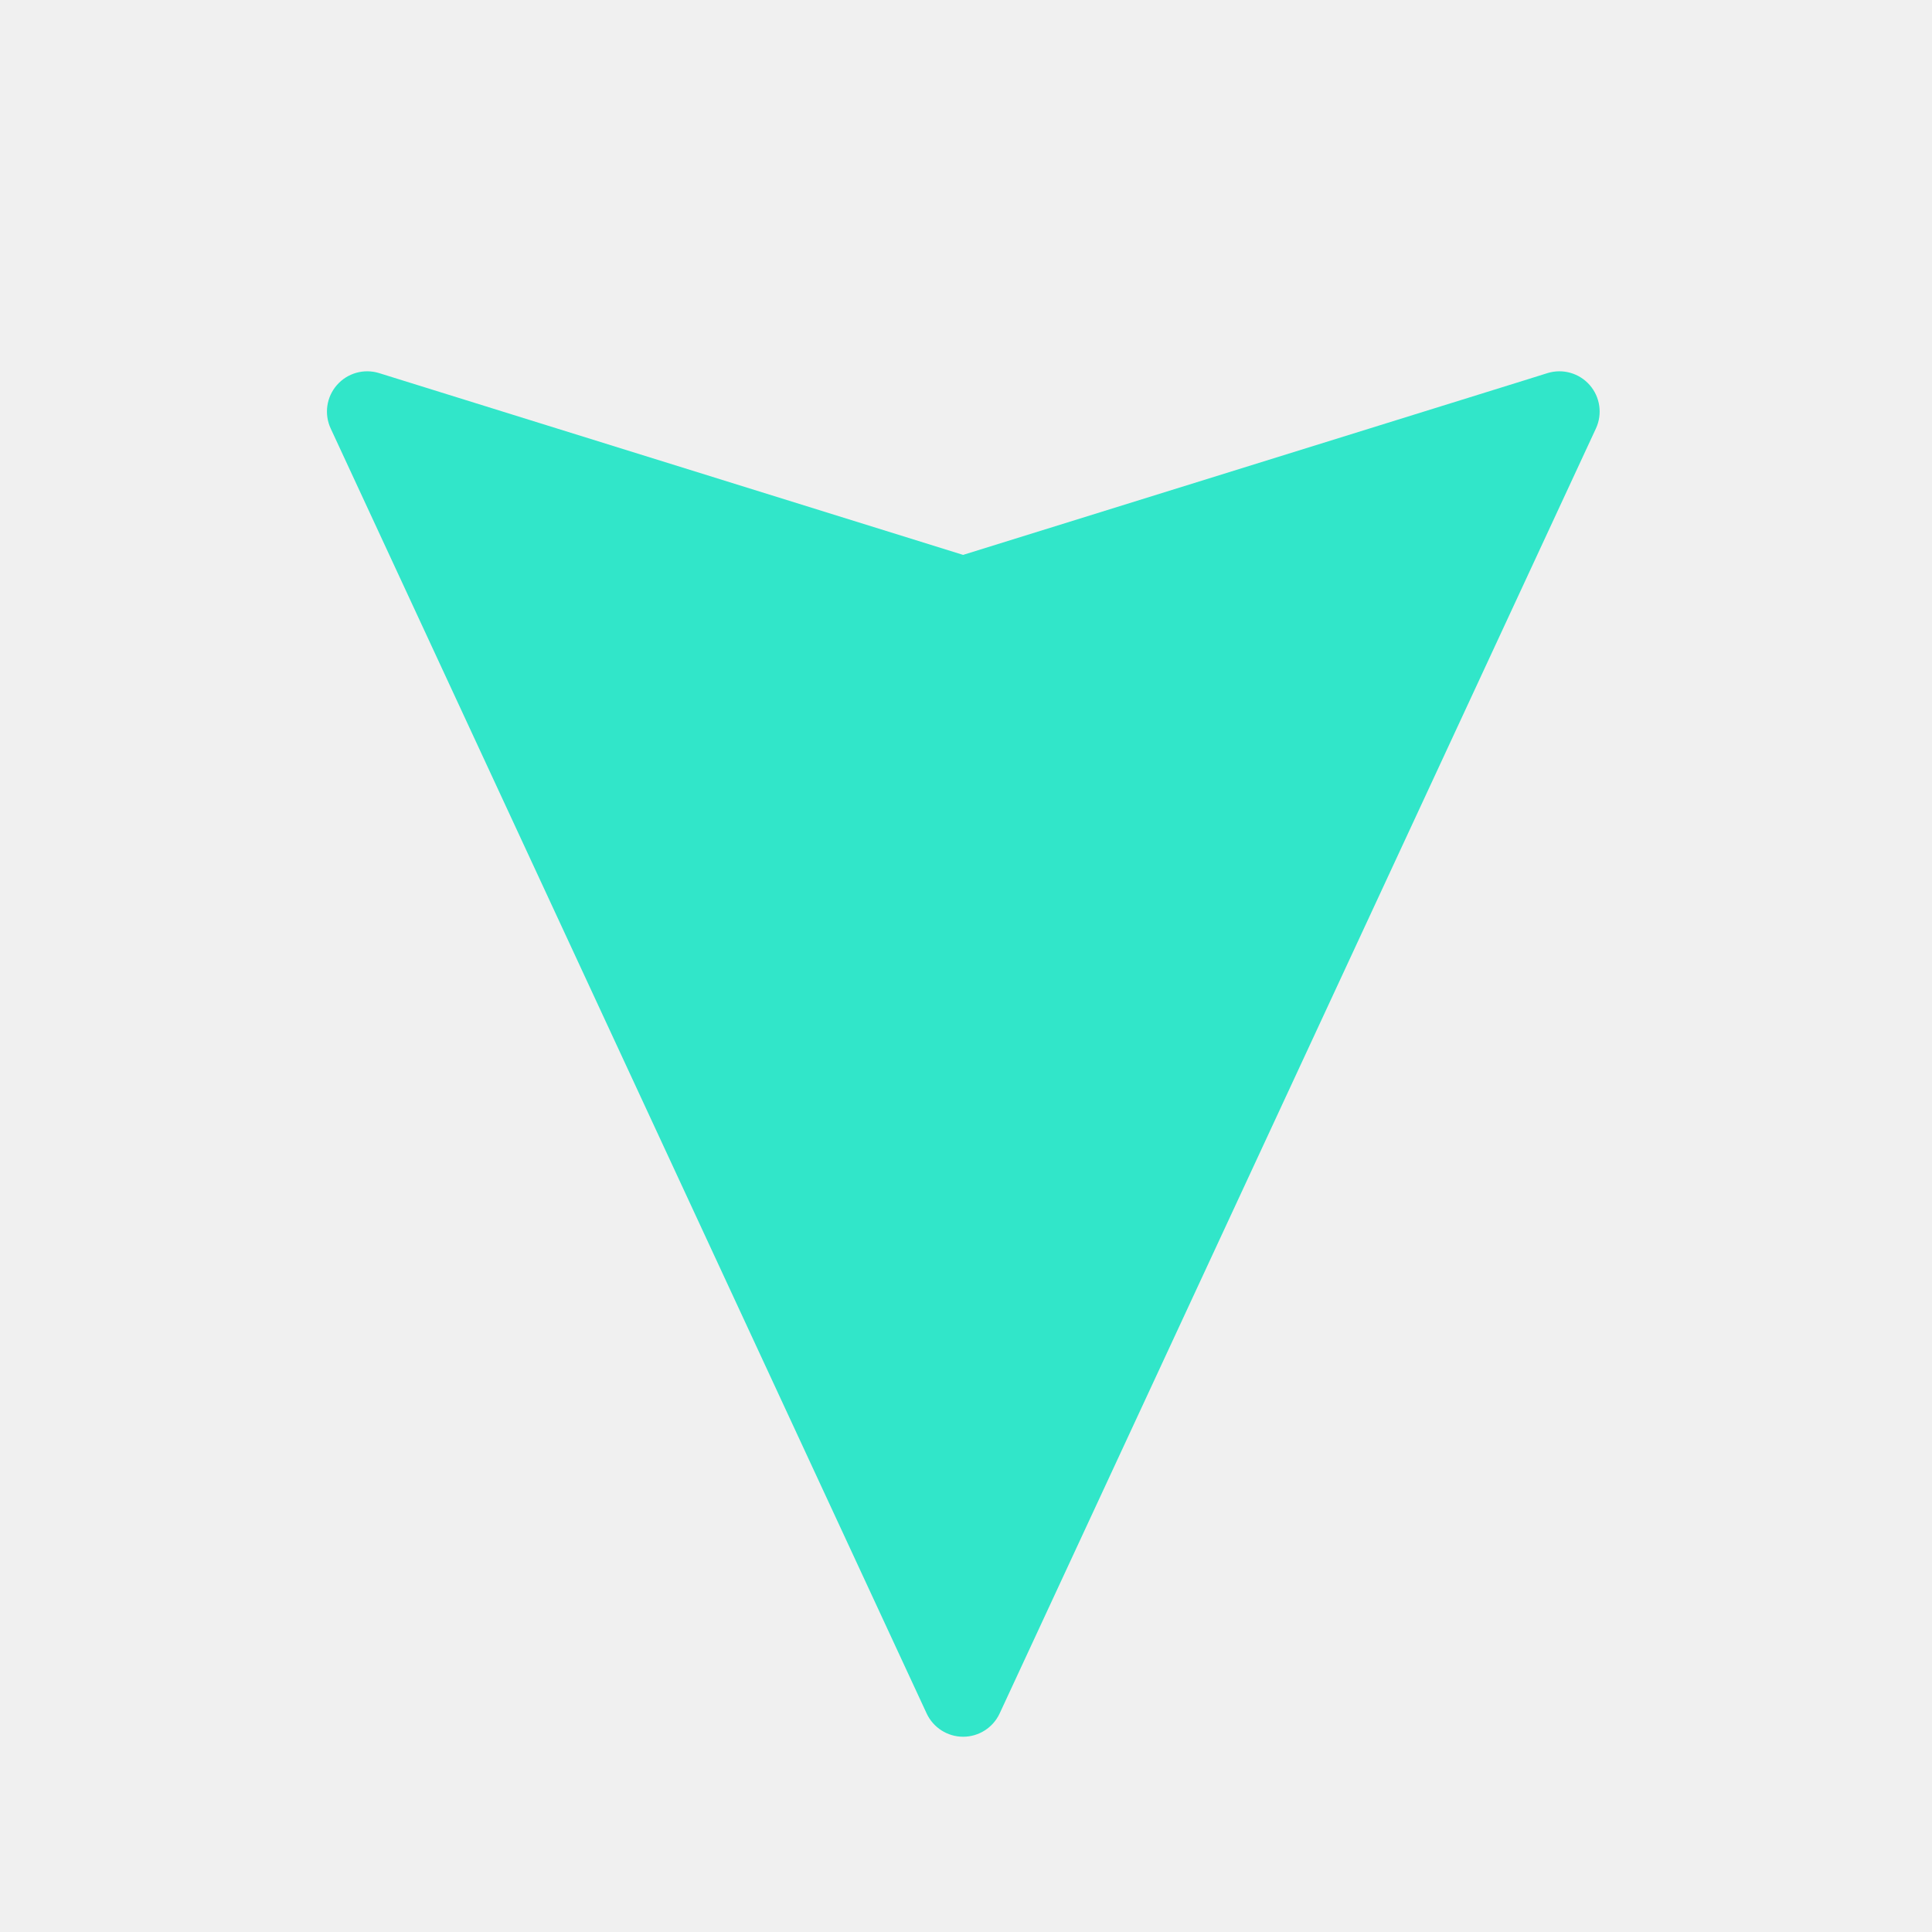
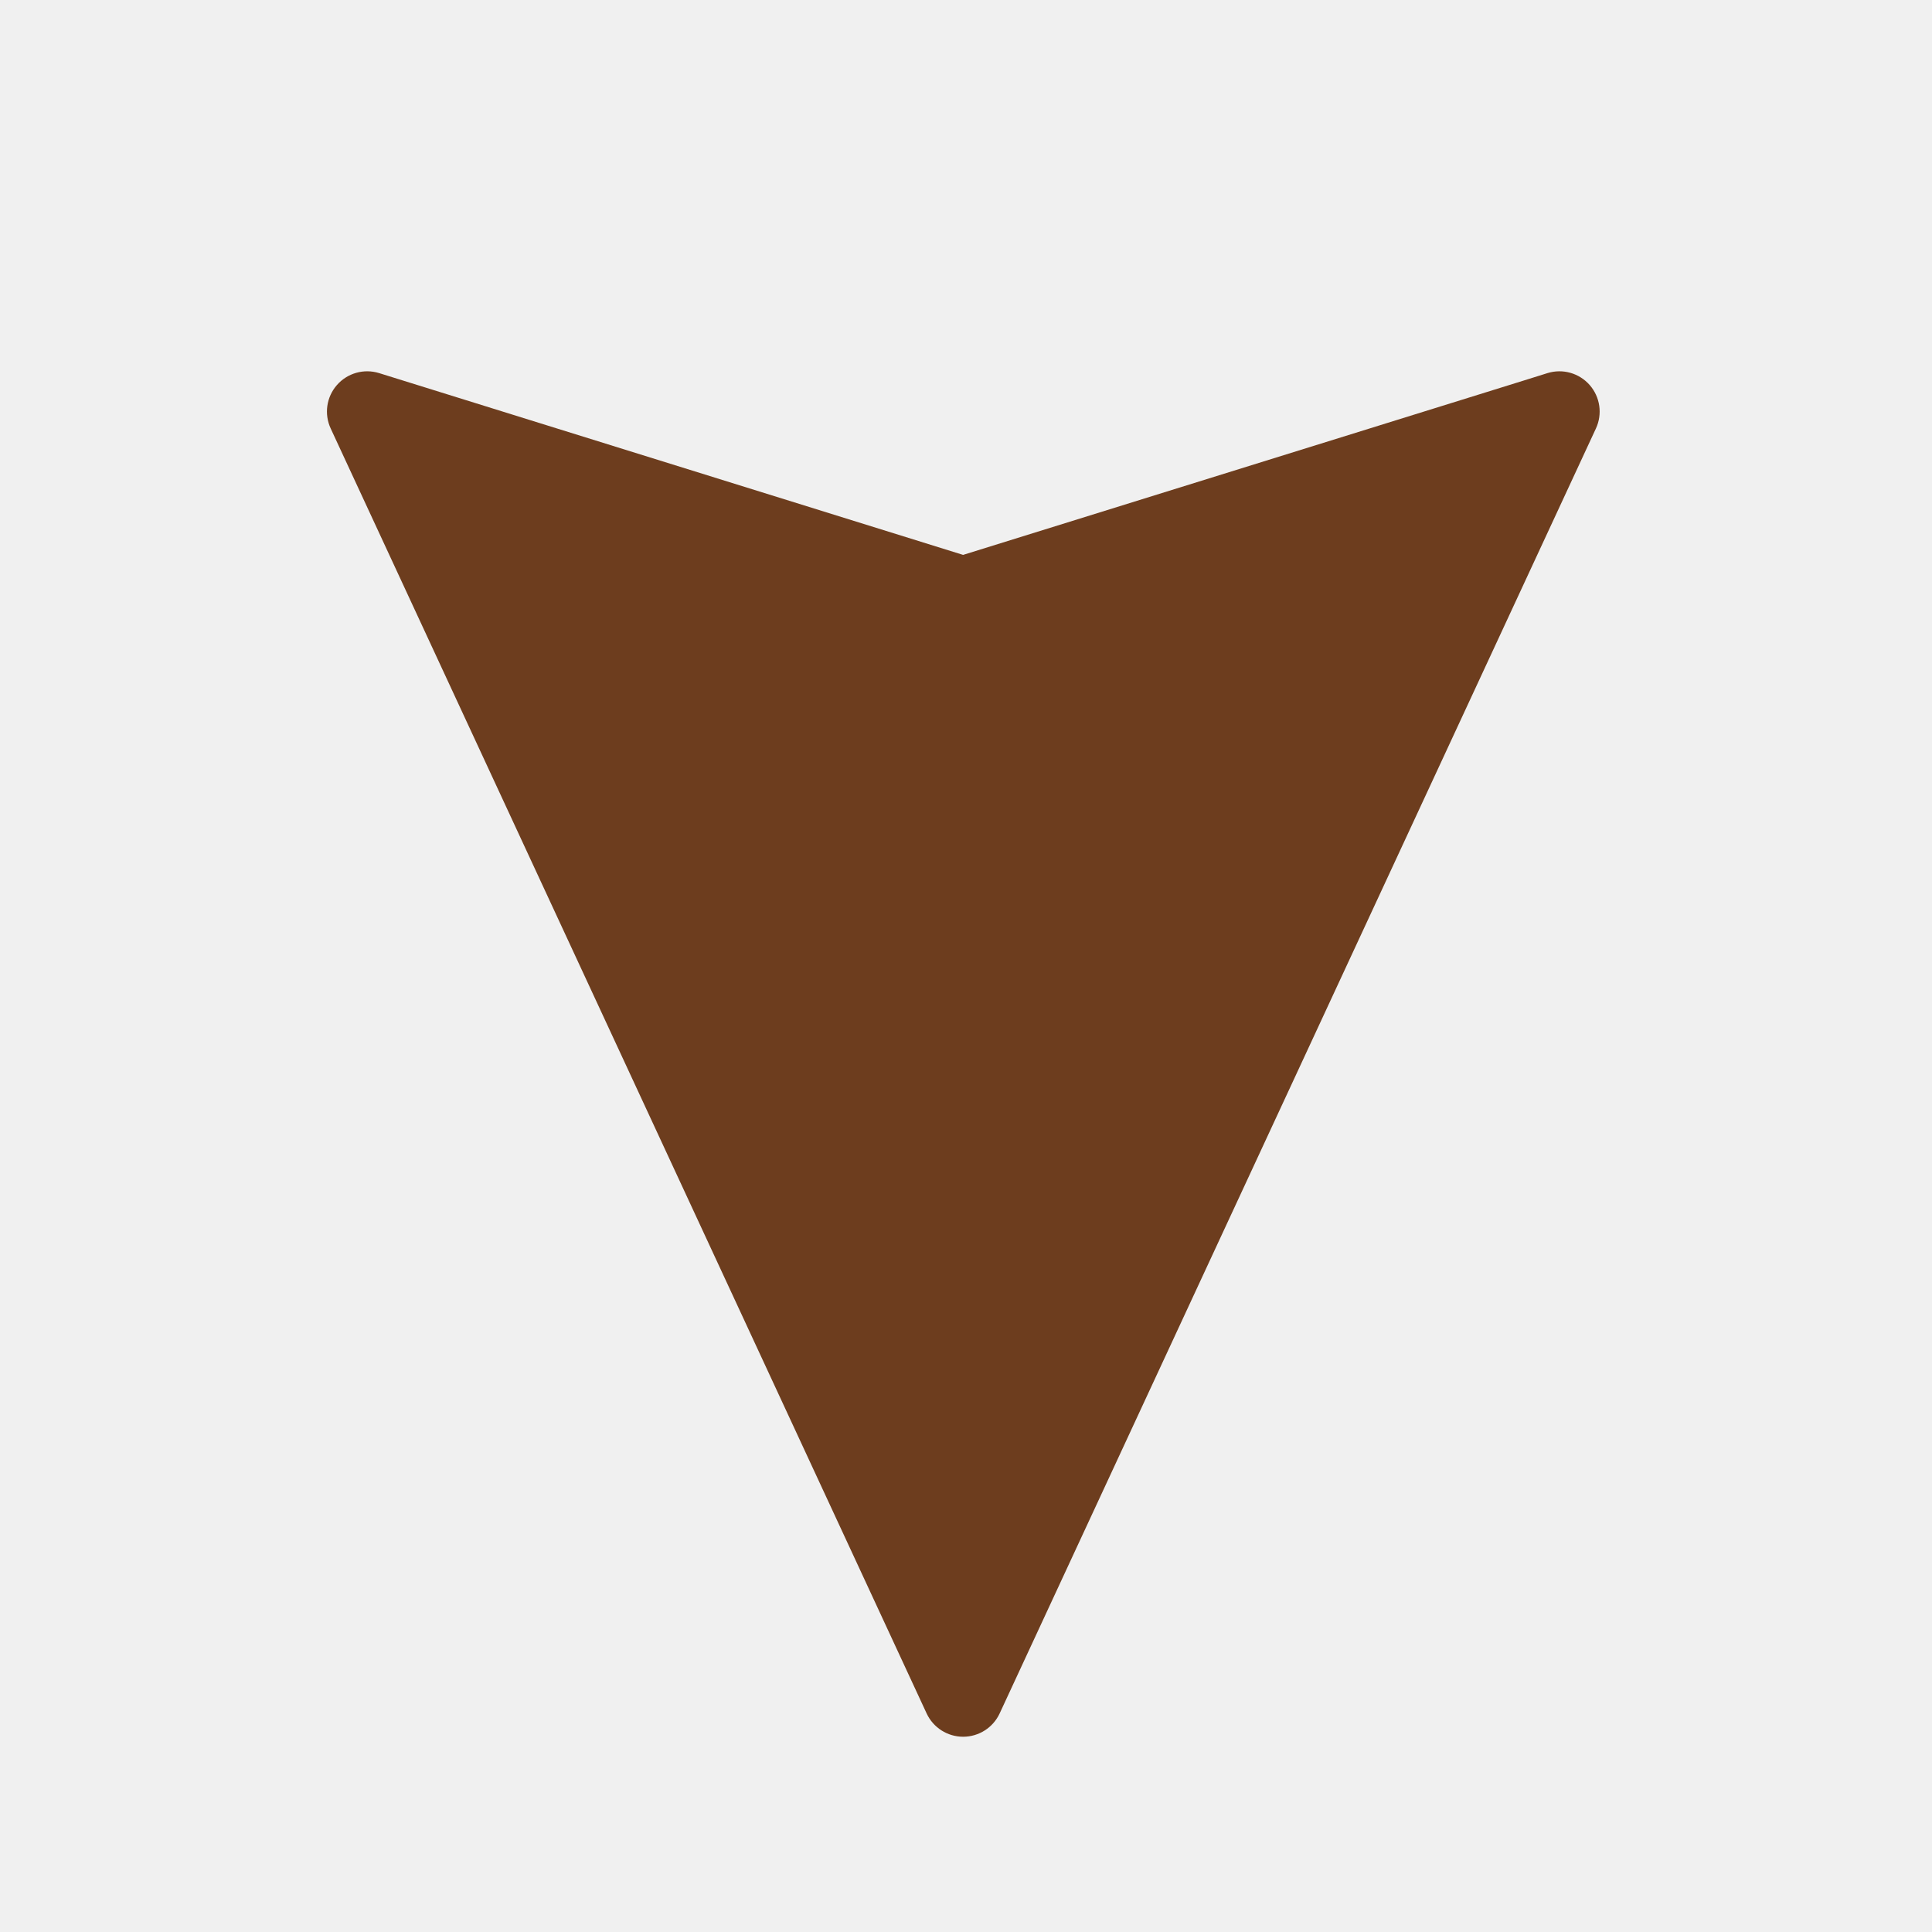
<svg xmlns="http://www.w3.org/2000/svg" width="24" height="24" fill="none" viewBox="0 0 24 24">
  <mask id="a" width="24" height="24" x="0" y="0" maskUnits="userSpaceOnUse">
    <path fill="#fff" d="M0 0h24v24H0z" />
  </mask>
  <g mask="url(#a)">
    <path fill="#fff" d="M0 0h24v24H0z" opacity=".01" />
-     <path fill="#31E6C9" d="M19.825 5.323a.5.5 0 0 0-.602-.688l-.294.092-6.965 2.166L4.71 4.635a.5.5 0 0 0-.602.688l7.403 15.962a.5.5 0 0 0 .907 0l7.407-15.962z" />
+     <path fill="#6D3D1E" d="M19.825 5.323a.5.5 0 0 0-.602-.688l-.294.092-6.965 2.166L4.71 4.635a.5.5 0 0 0-.602.688l7.403 15.962a.5.5 0 0 0 .907 0l7.407-15.962z" />
  </g>
</svg>
